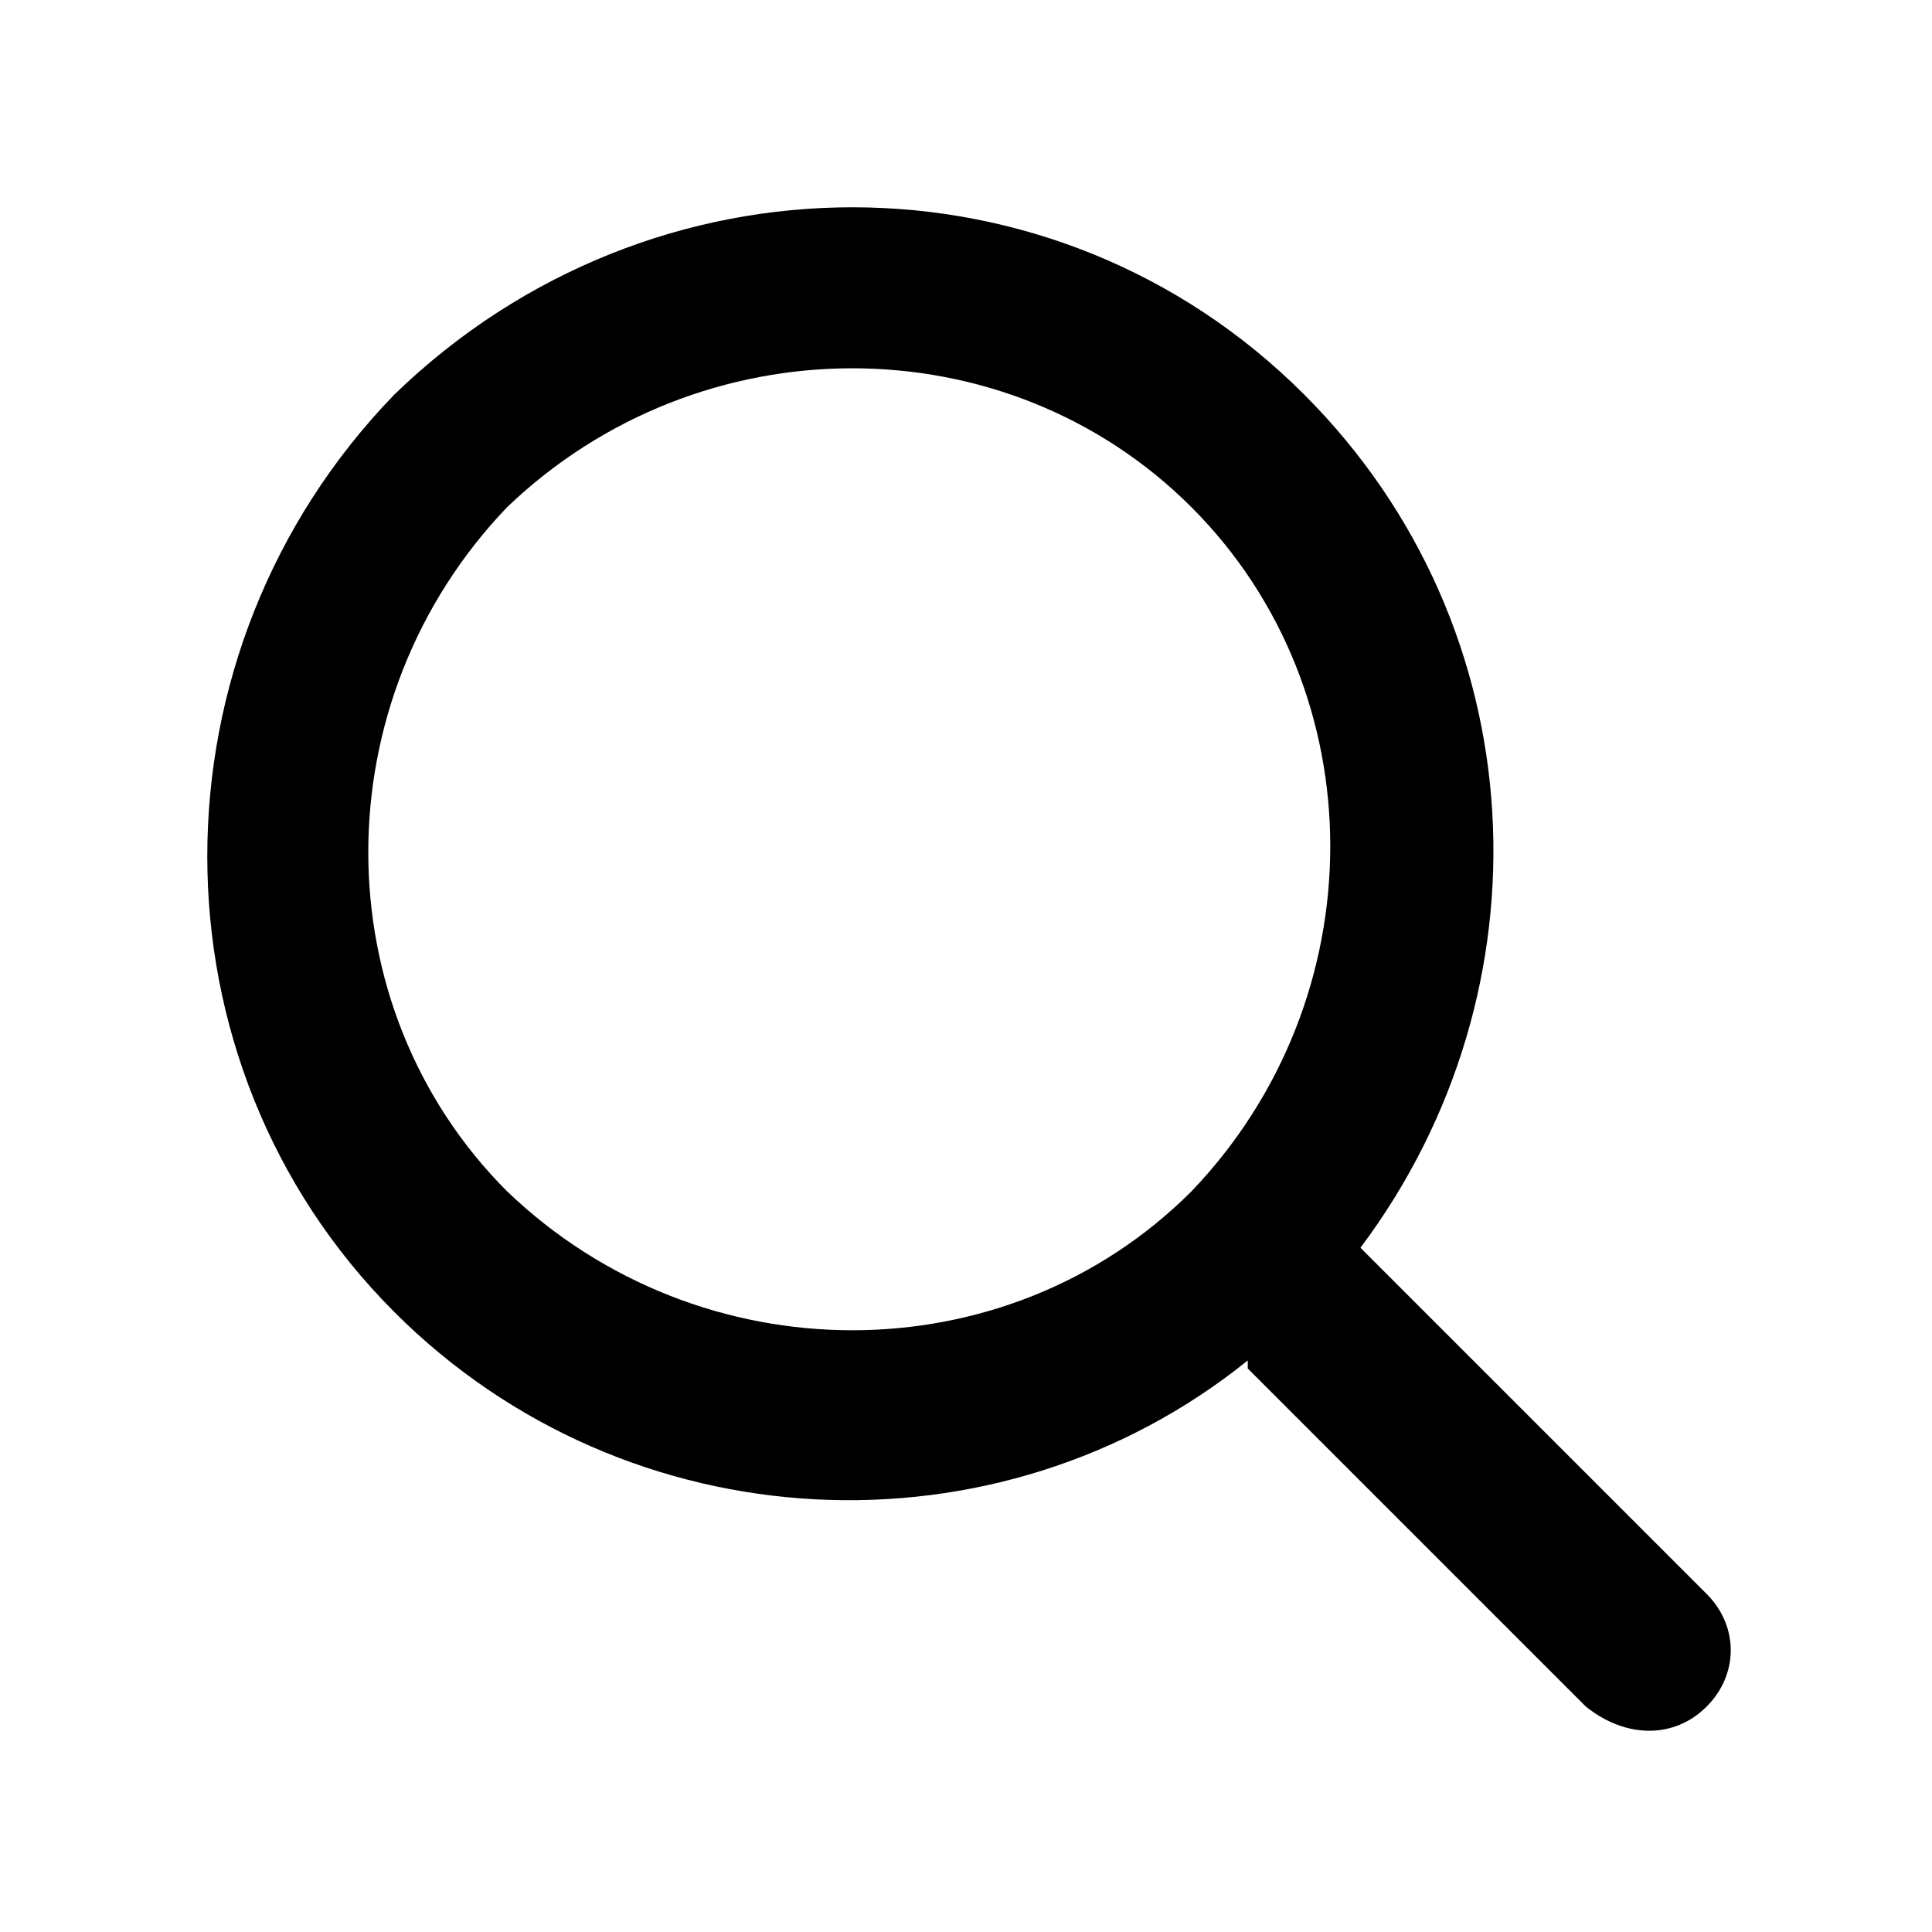
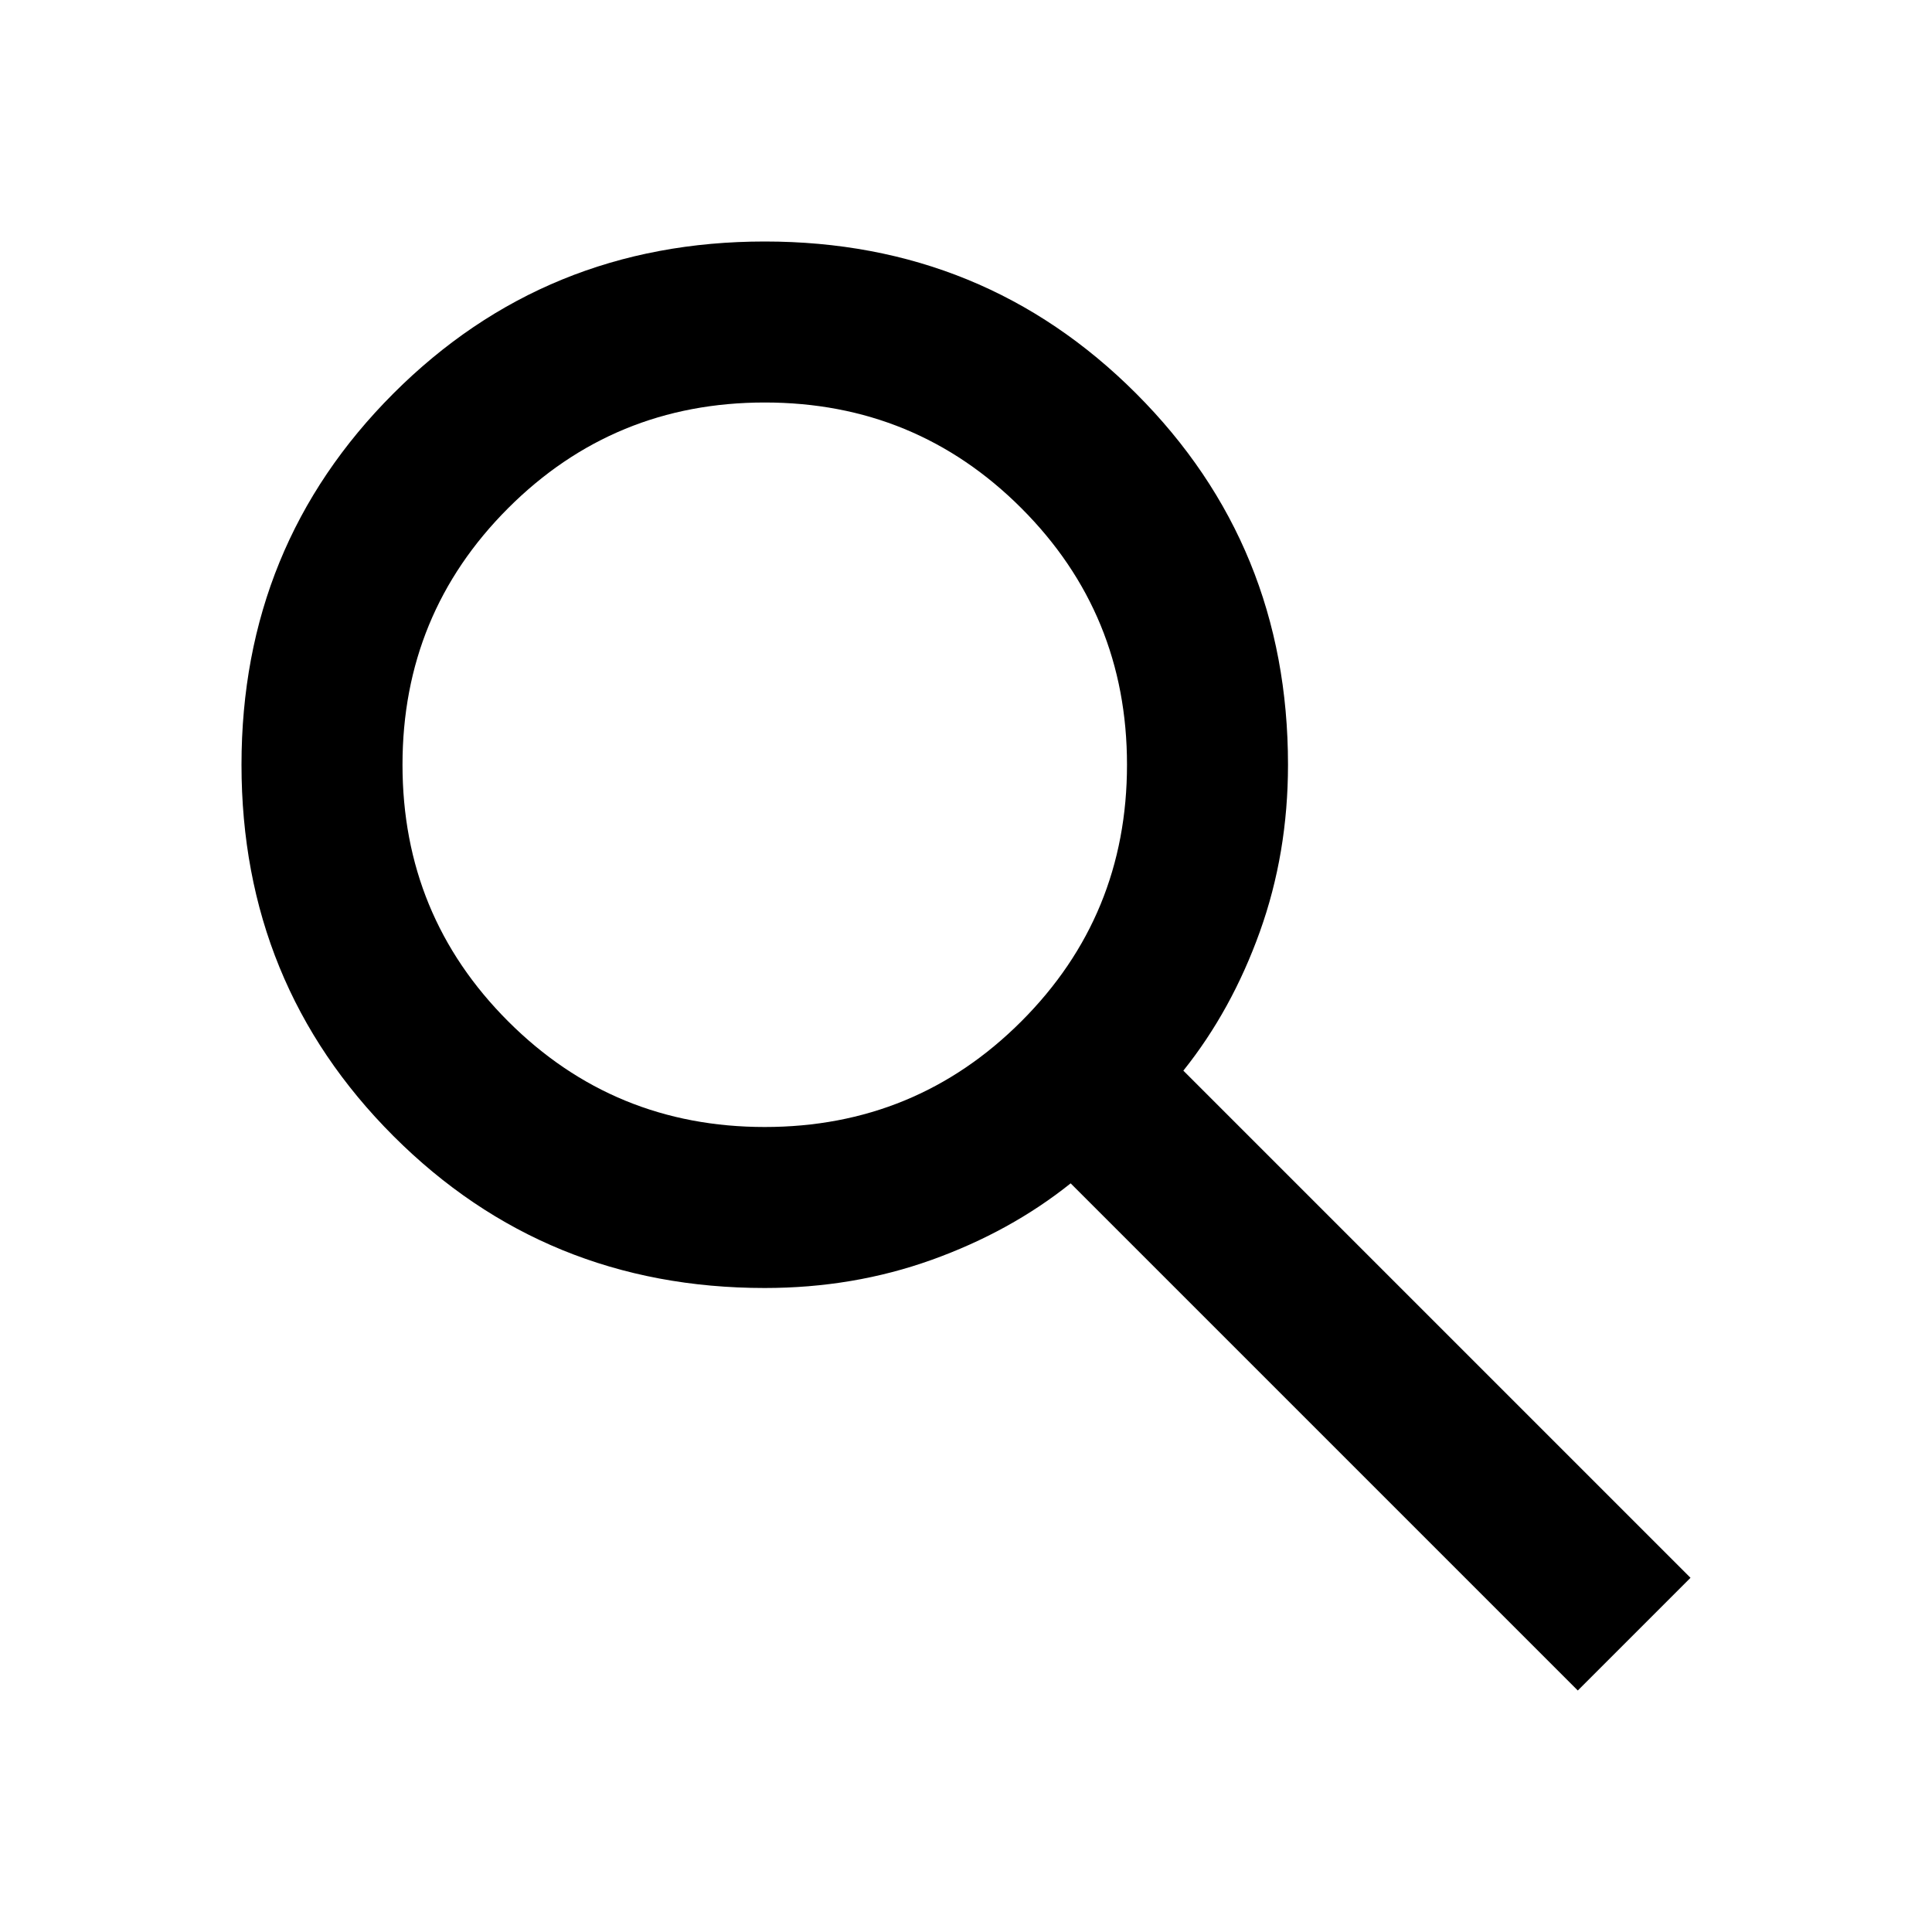
- <svg xmlns="http://www.w3.org/2000/svg" viewBox="0 0 24 24" width="24" height="24">
-   <path d="M16.9,15.5c2.4-3.2,2.2-7.7-0.7-10.6c-3.1-3.1-8.1-3.1-11.3,0c-3.1,3.2-3.1,8.3,0,11.4     c2.9,2.9,7.5,3.1,10.6,0.6c0,0.1,0,0.1,0,0.1l4.2,4.2c0.5,0.4,1.1,0.4,1.5,0c0.4-0.4,0.4-1,0-1.4L16.9,15.5     C16.9,15.5,16.9,15.5,16.9,15.5L16.9,15.5z M14.8,6.3c2.3,2.3,2.3,6.1,0,8.5c-2.3,2.3-6.1,2.3-8.5,0C4,12.5,4,8.7,6.3,6.3     C8.7,4,12.5,4,14.8,6.3z" />
+ <svg xmlns="http://www.w3.org/2000/svg" height="24" viewBox="0 -960 960 960" width="24">
+   <path d="M784-120 532-372q-30 24-69 38t-83 14q-109 0-184.5-75.5T120-580q0-109 75.5-184.5T380-840q109 0 184.5 75.5T640-580q0 44-14 83t-38 69l252 252-56 56ZM380-400q75 0 127.5-52.5T560-580q0-75-52.5-127.5T380-760q-75 0-127.5 52.5T200-580q0 75 52.5 127.5T380-400Z" />
</svg>
